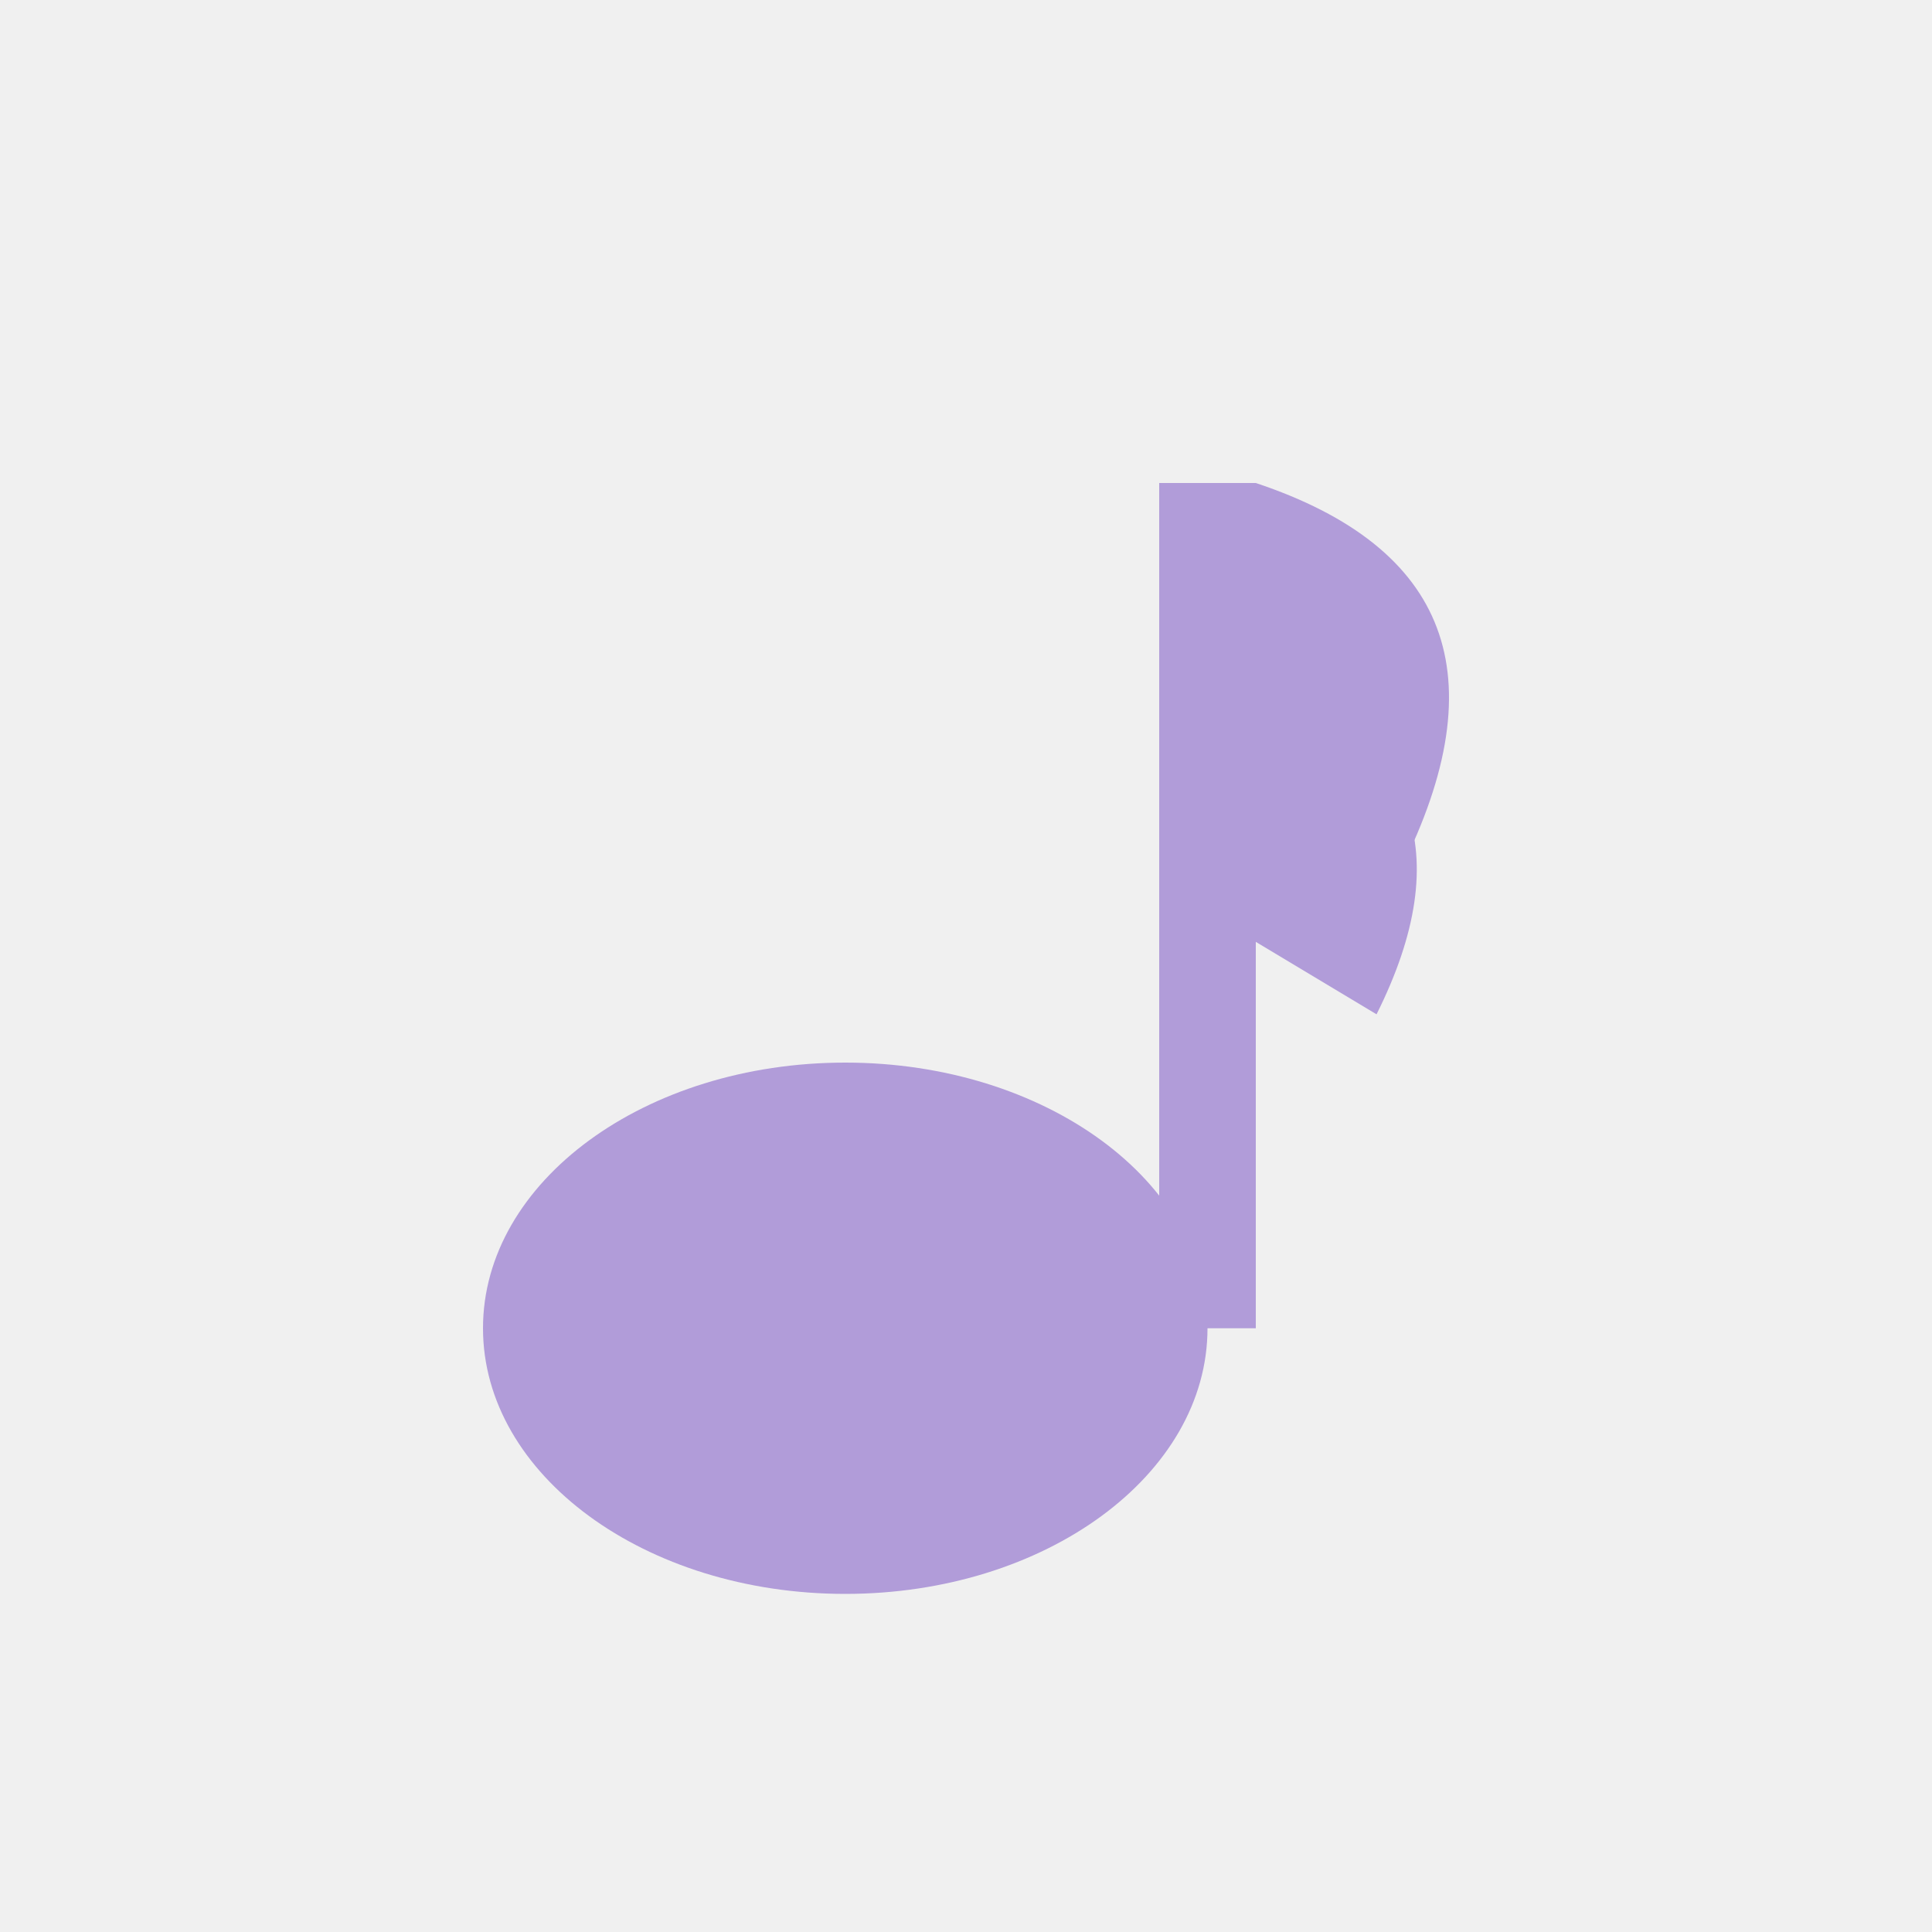
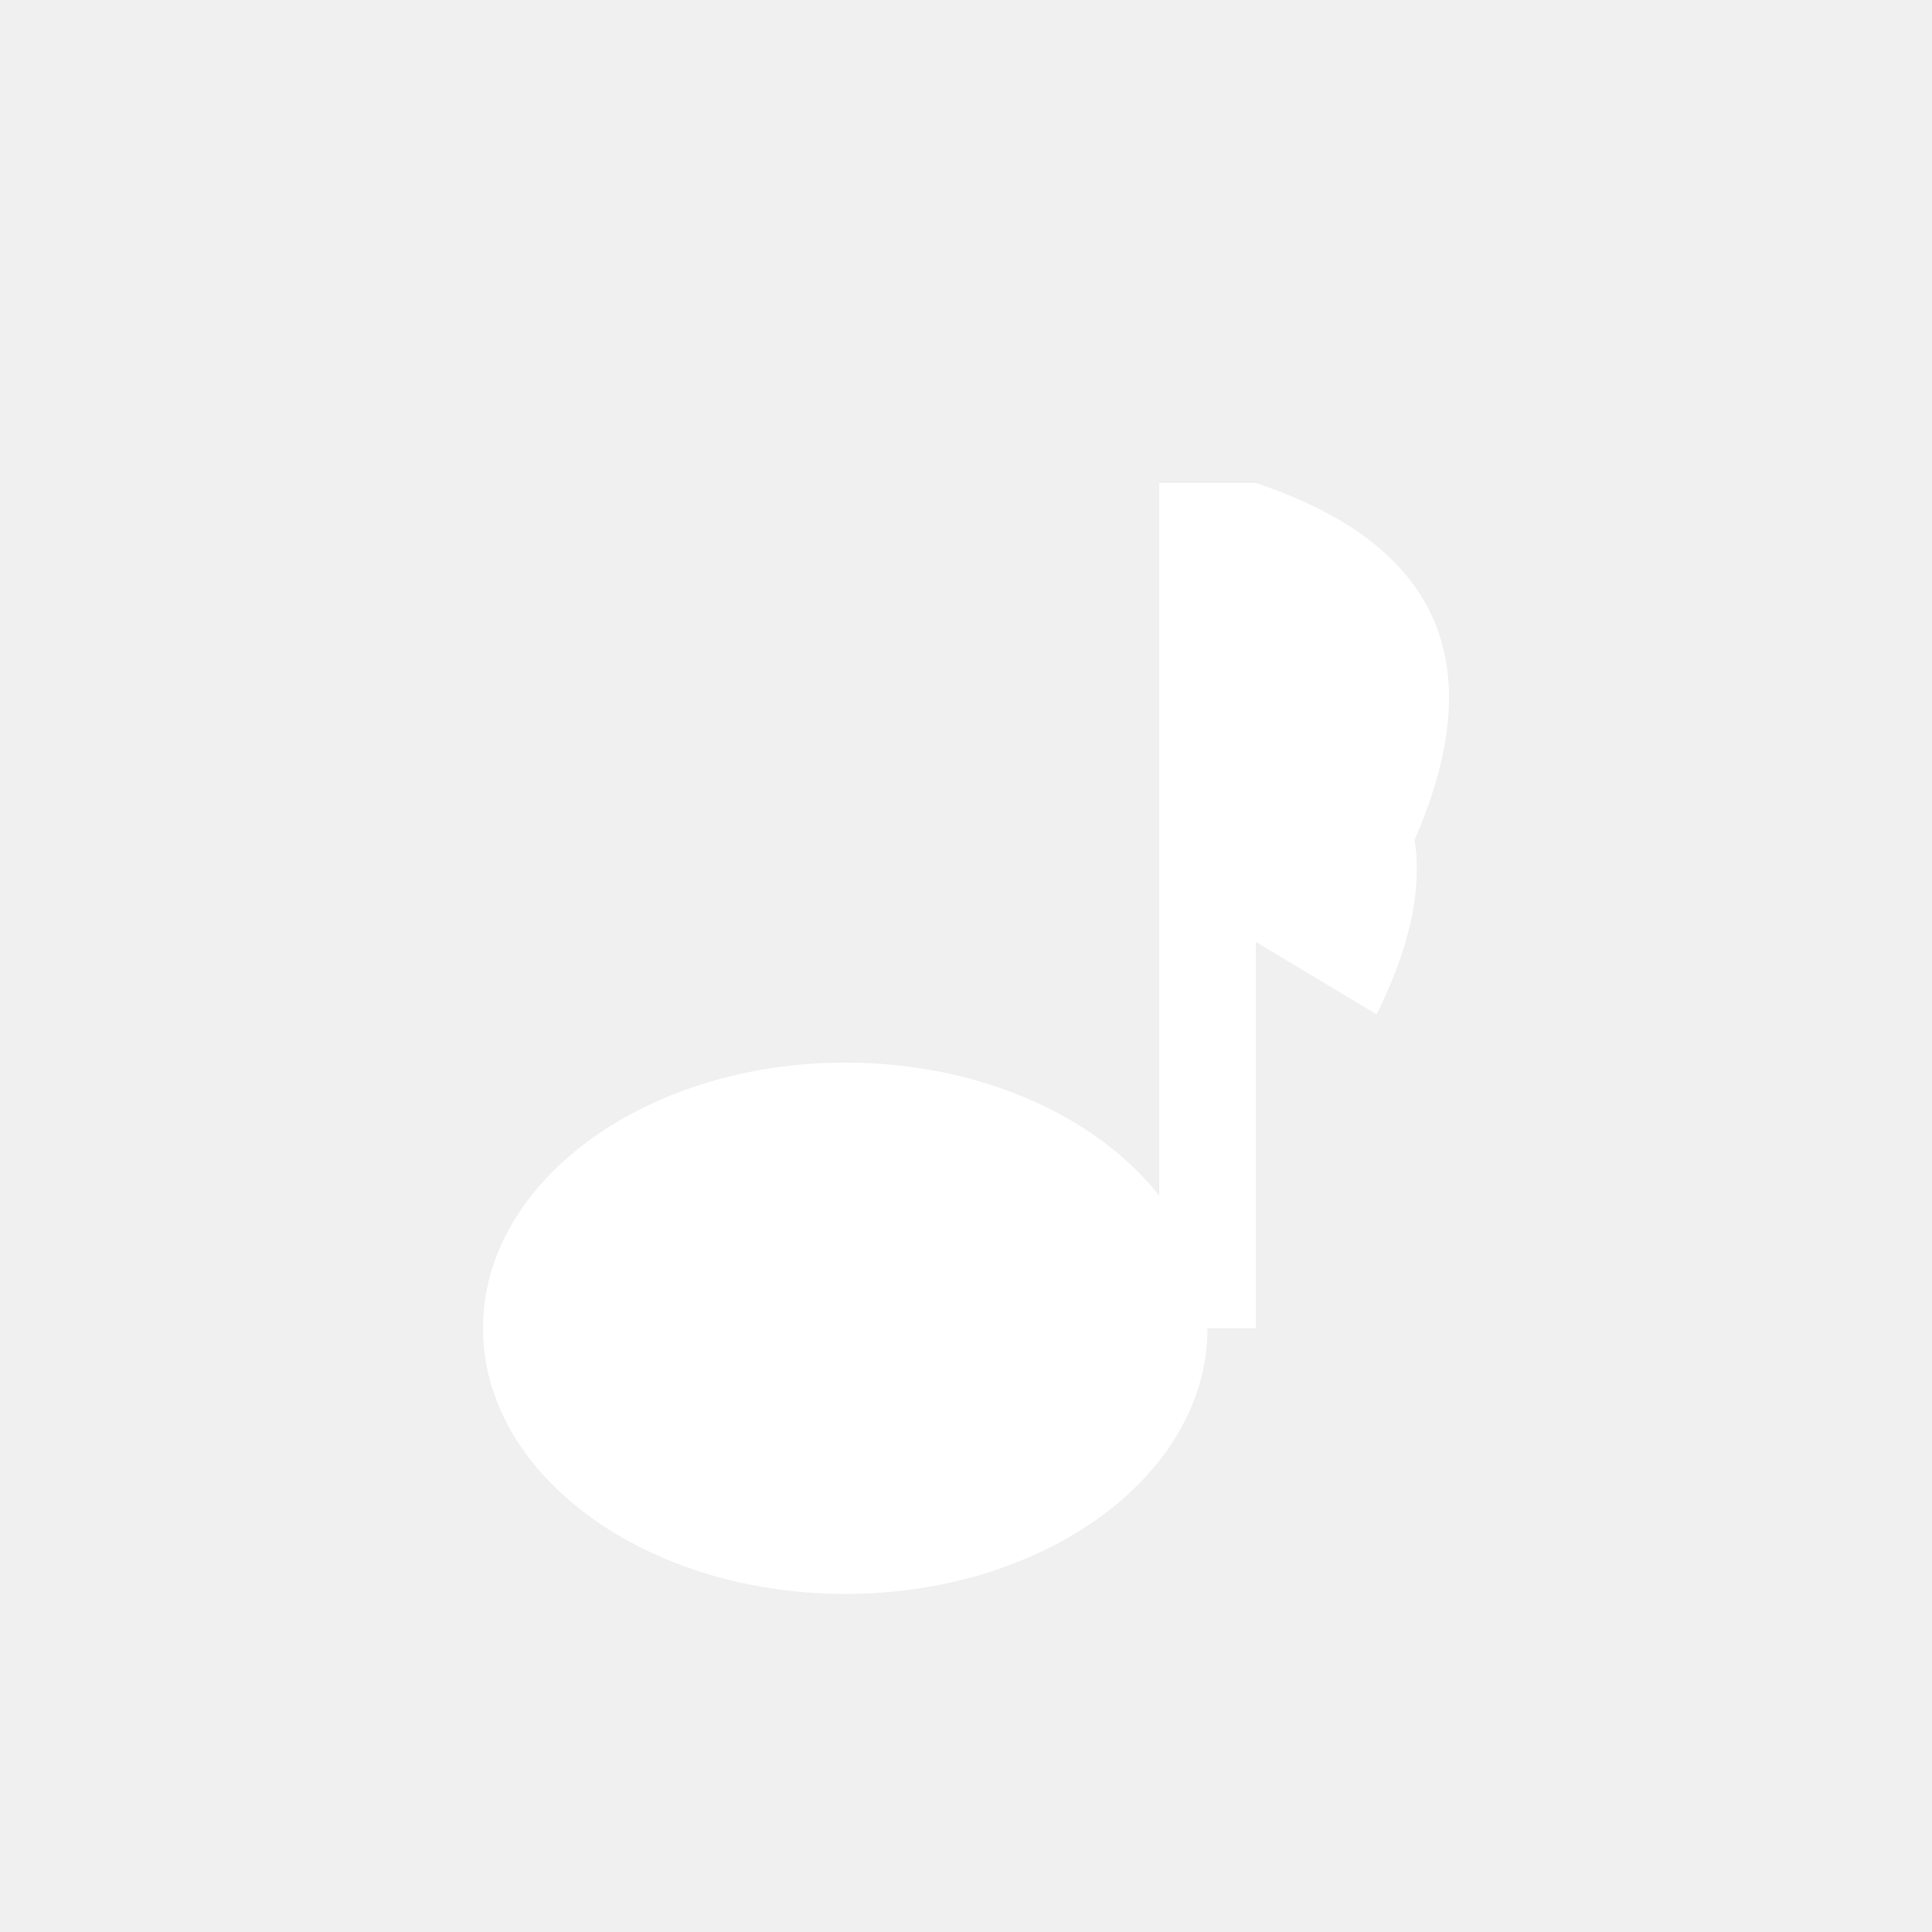
<svg xmlns="http://www.w3.org/2000/svg" width="80" height="80" viewBox="0 0 80 80">
-   <ellipse cx="35" cy="55" rx="15" ry="11" fill="#B19CD9" />
-   <rect x="48" y="20" width="4" height="35" fill="#B19CD9" />
-   <path d="M 52 20 Q 64 24, 58 36 L 52 33 Z" fill="#B19CD9" />
-   <path d="M 52 28 Q 62 32, 57 42 L 52 39 Z" fill="#B19CD9" />
+   <ellipse cx="35" cy="55" rx="15" ry="11" fill="#FFFFFF" />
+   <rect x="48" y="20" width="4" height="35" fill="#FFFFFF" />
+   <path d="M 52 20 Q 64 24, 58 36 L 52 33 Z" fill="#FFFFFF" />
+   <path d="M 52 28 Q 62 32, 57 42 L 52 39 Z" fill="#FFFFFF" />
</svg>
